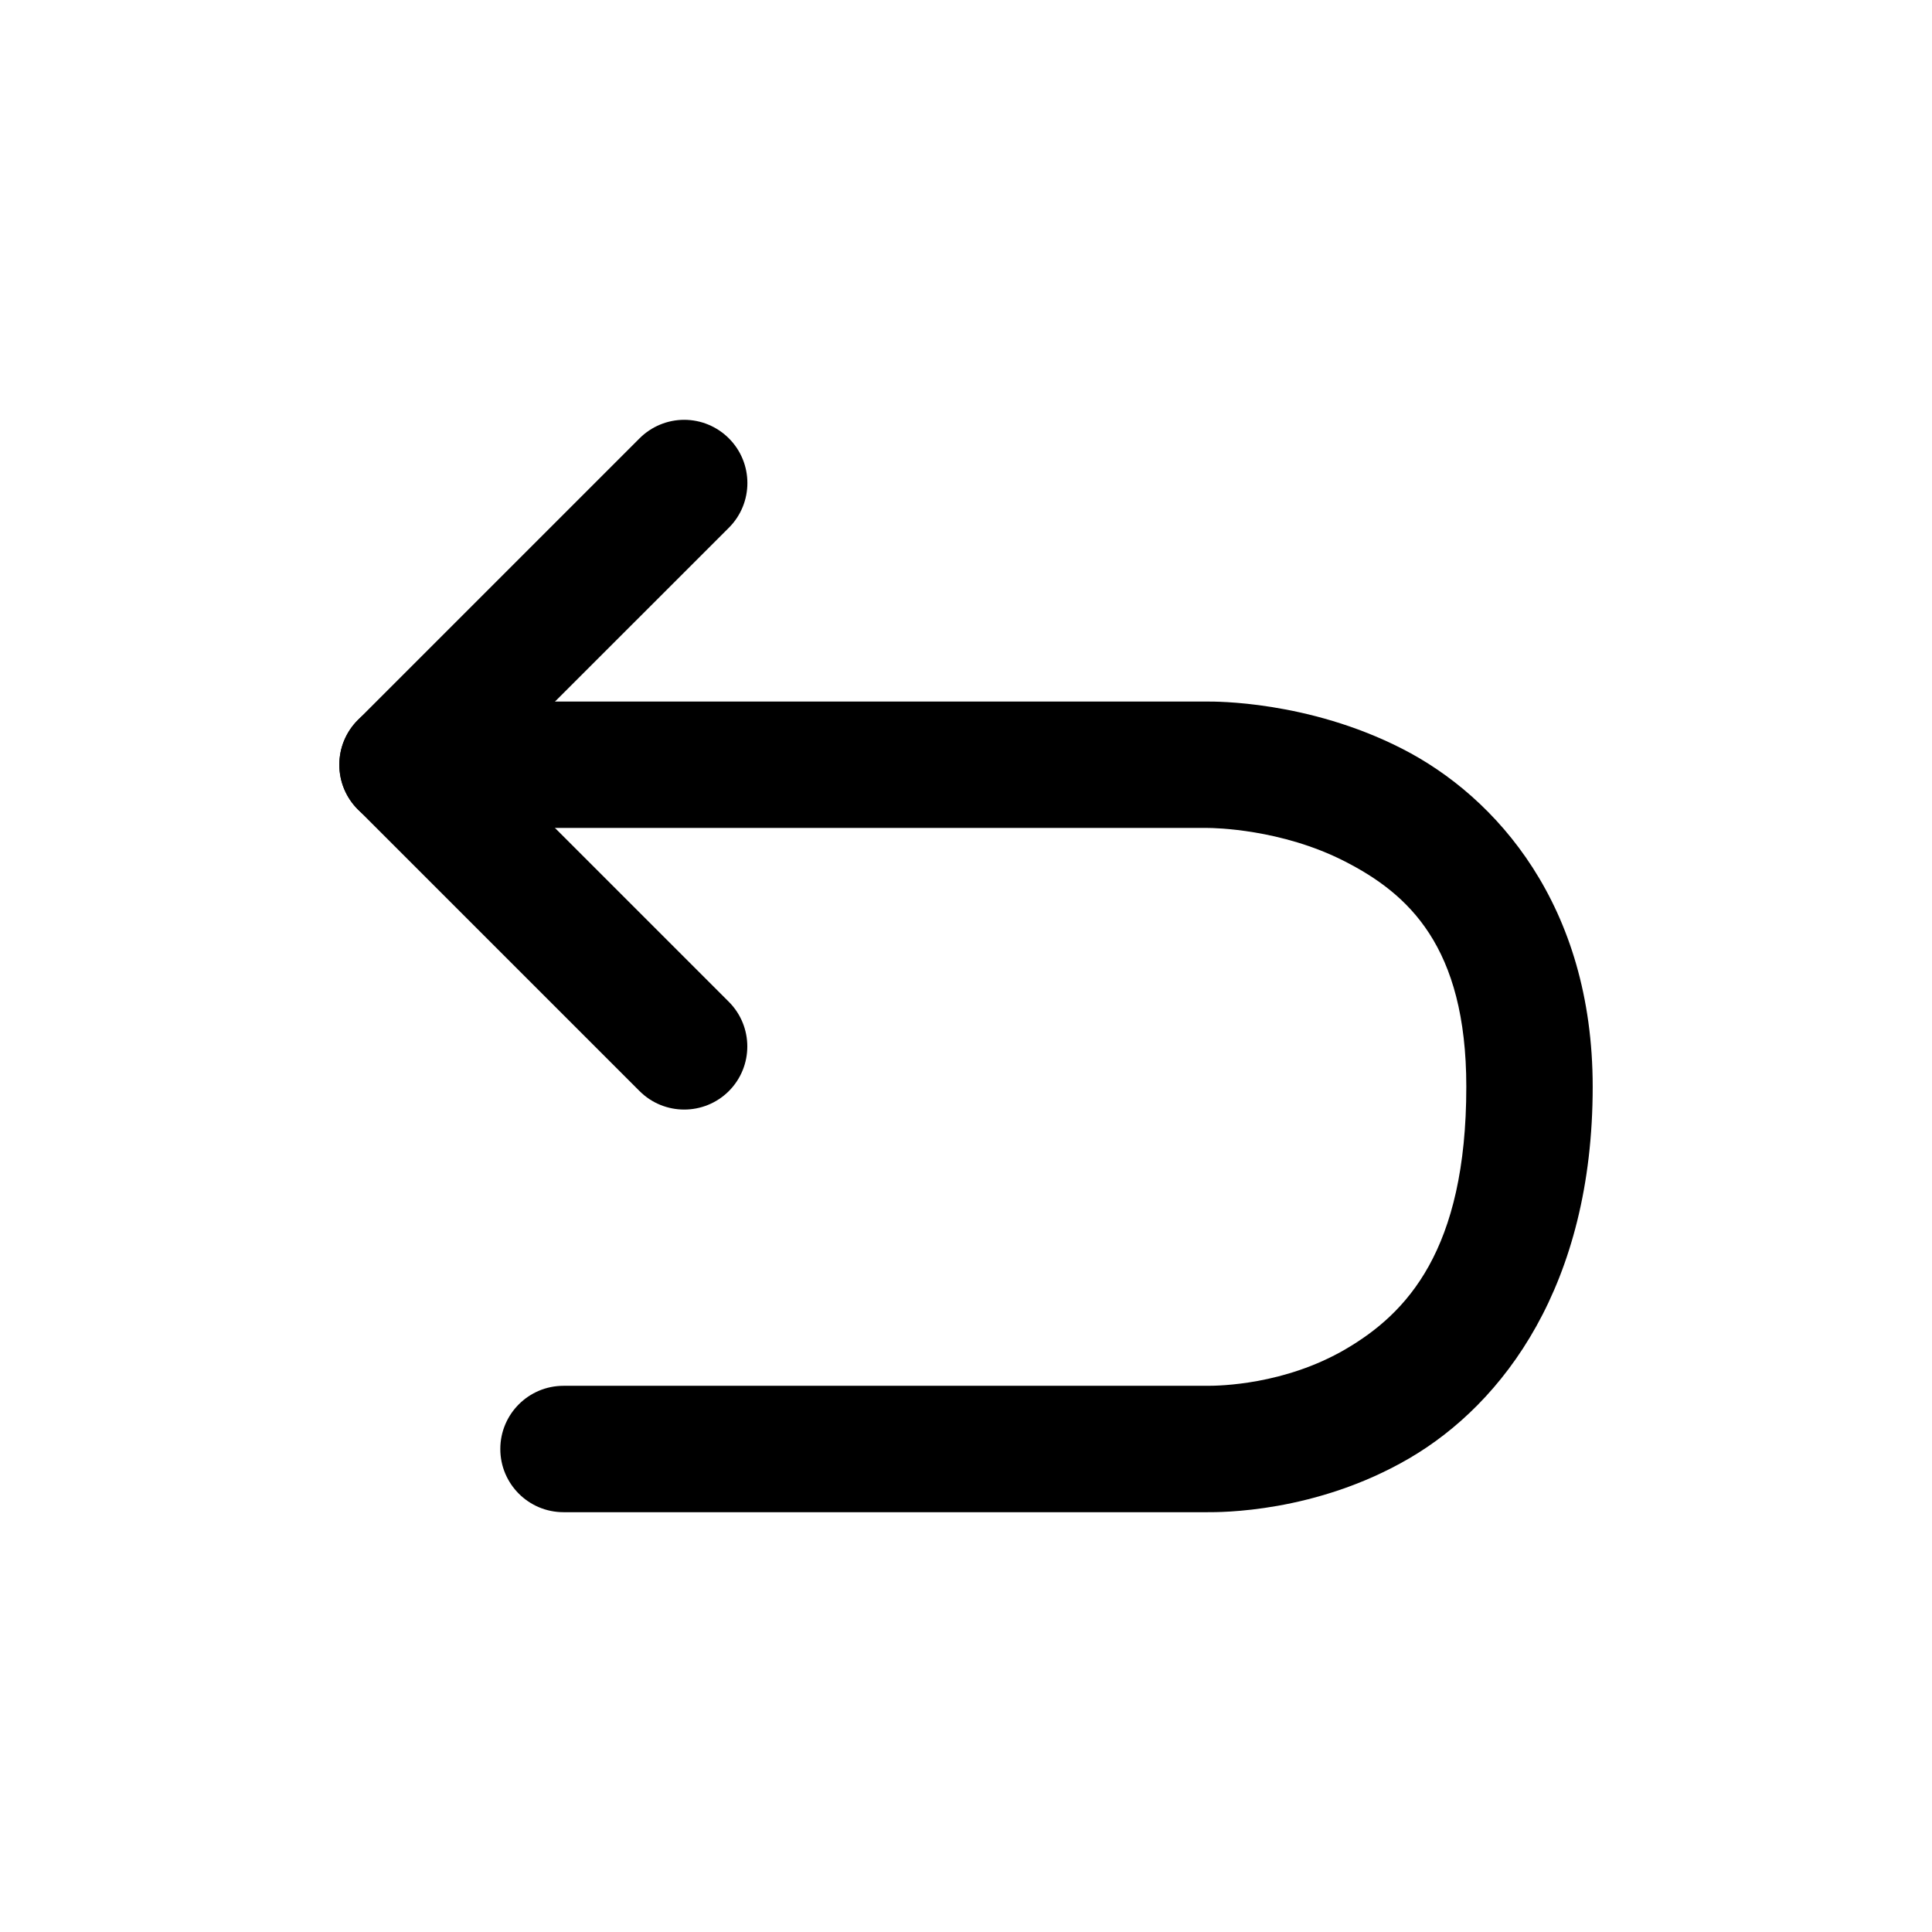
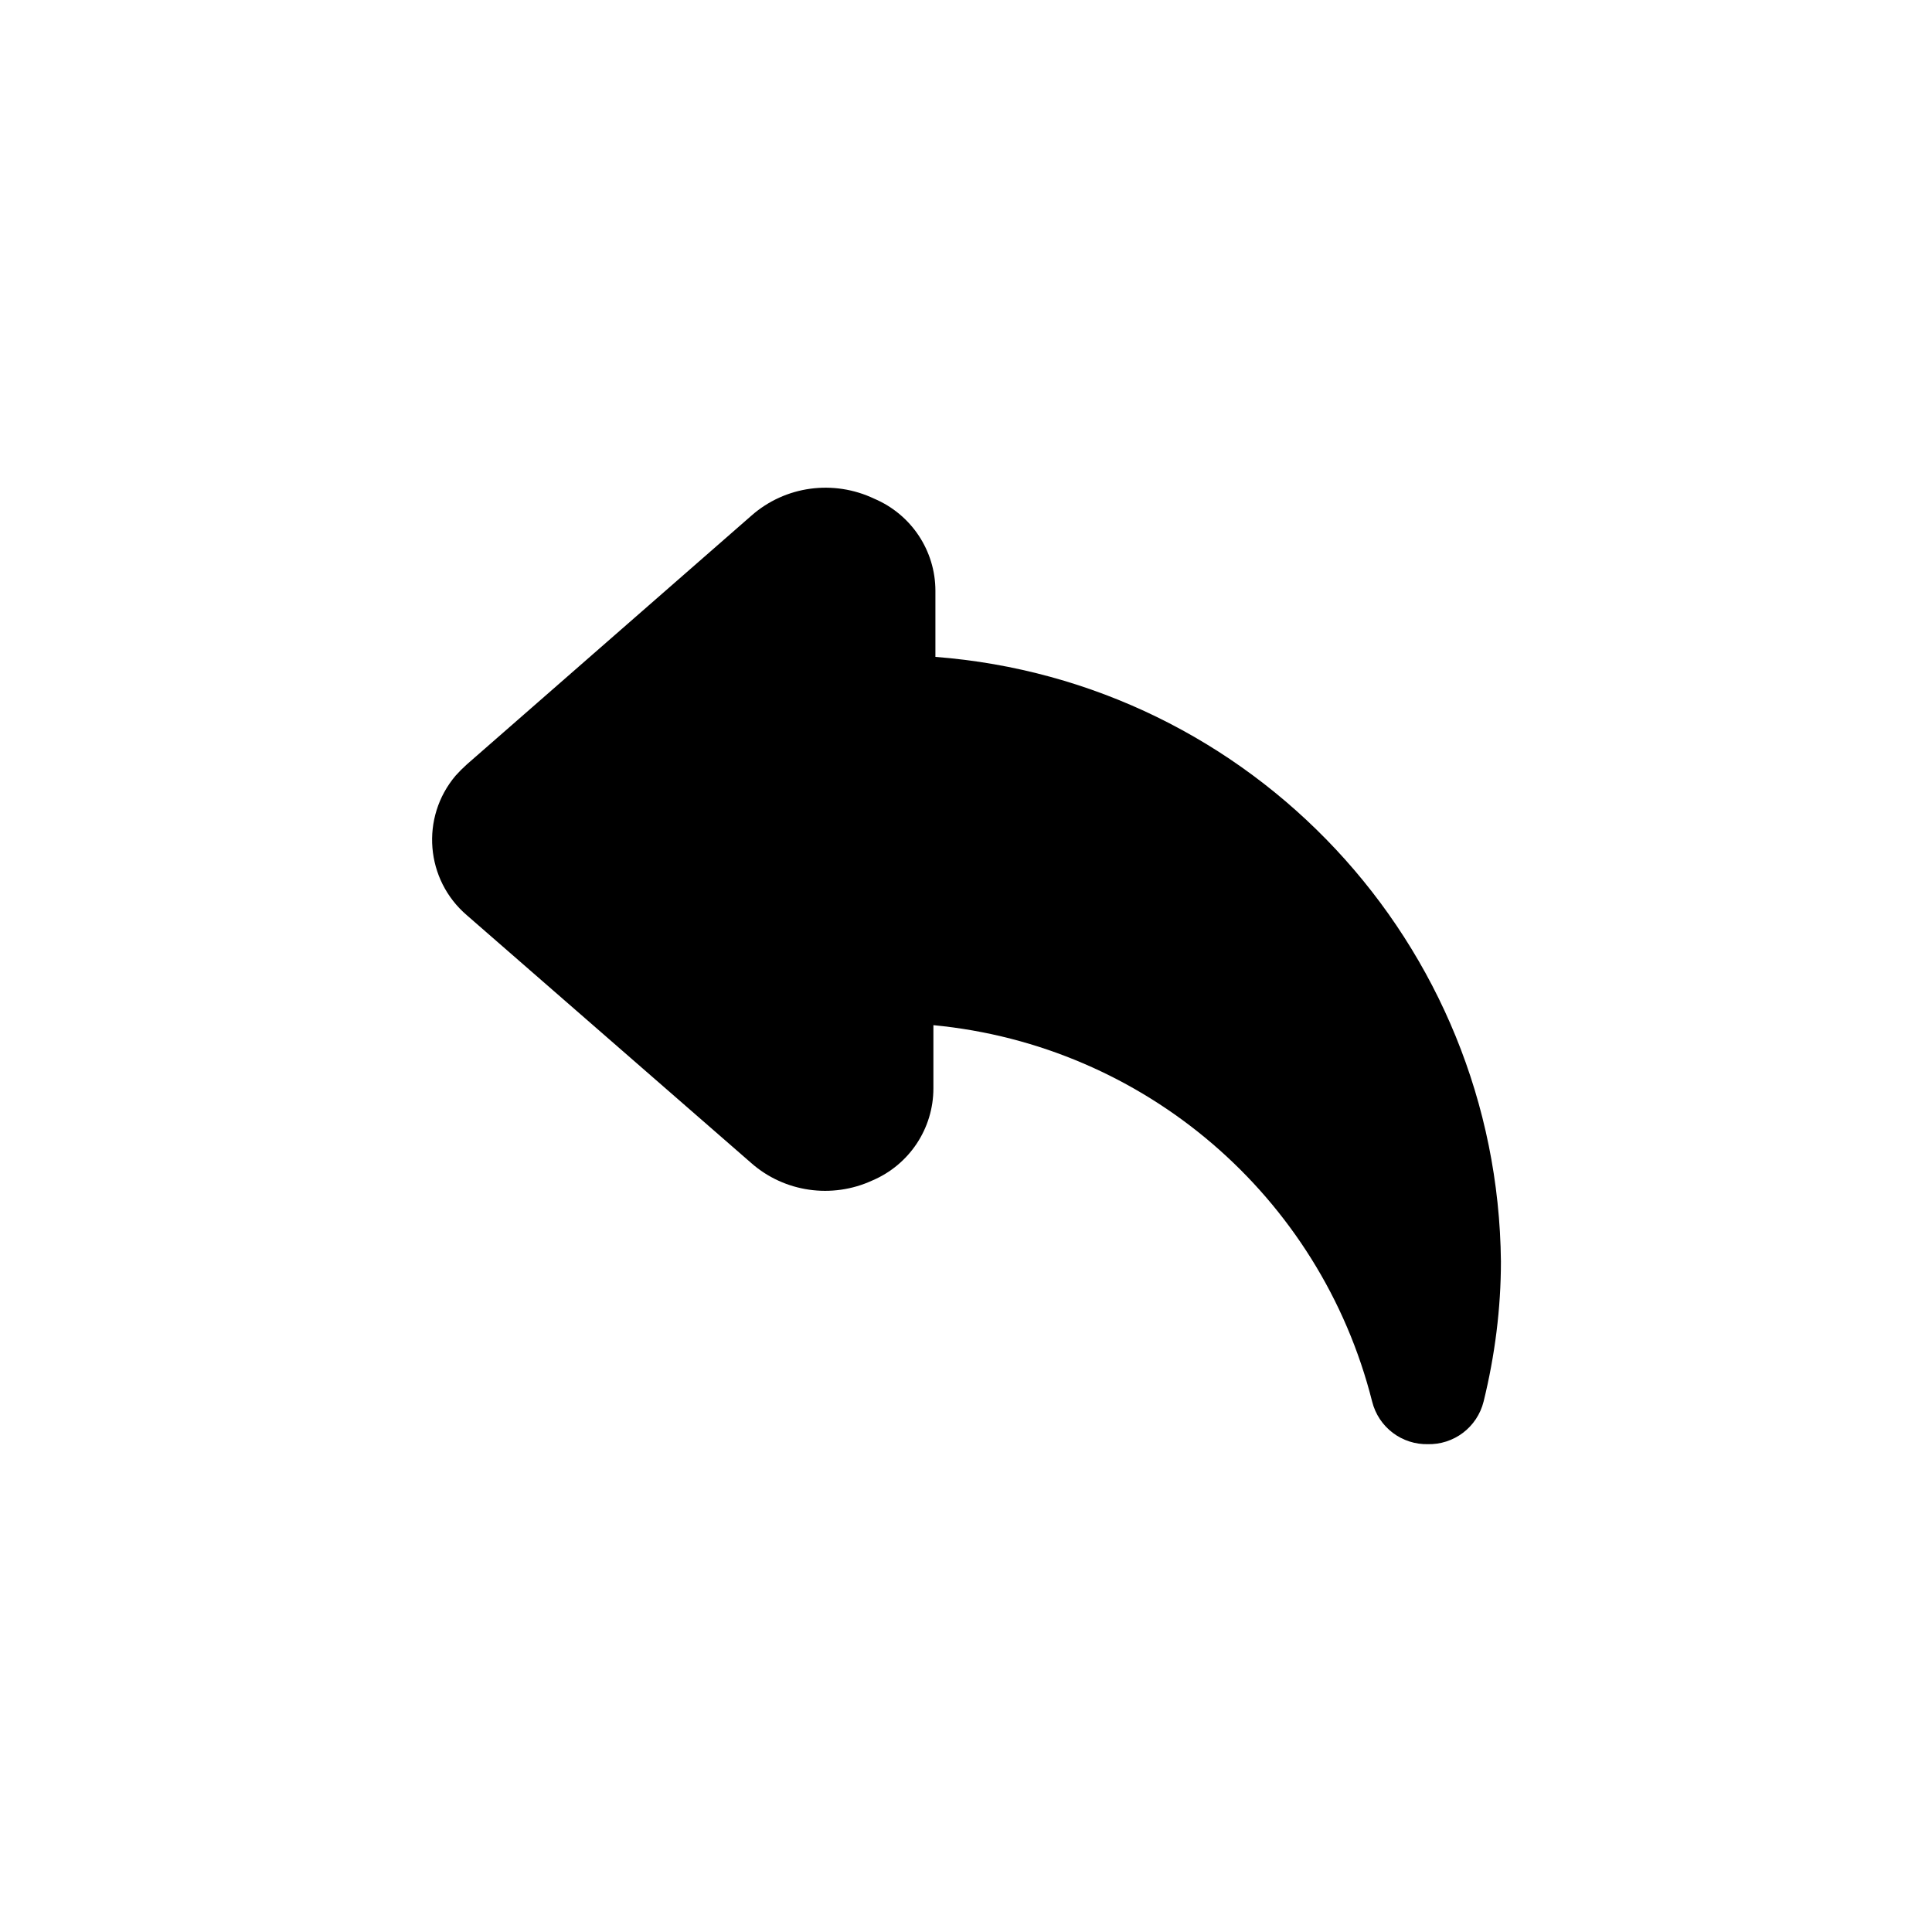
- <svg xmlns="http://www.w3.org/2000/svg" width="24px" height="24px" stroke-width="1.57" viewBox="0 0 24 24" fill="none" color="#000000" version="1.1" id="svg4105">
-   <defs id="defs4109" />
-   <path style="color:#000000;fill:#000000;stroke-linecap:round;stroke-linejoin:round;-inkscape-stroke:none" d="M 5,8.715 A 0.785,0.785 0 0 0 4.215,9.5 0.785,0.785 0 0 0 5,10.285 h 10 c 0.081,0 0.916,0.012 1.703,0.414 0.787,0.402 1.512,1.052 1.512,2.801 0,2.035 -0.742,2.817 -1.5,3.26 C 15.957,17.203 15.149,17.215 15,17.215 H 7 A 0.785,0.785 0 0 0 6.215,18 0.785,0.785 0 0 0 7,18.785 h 8 c 0.149,0 1.341,0.012 2.508,-0.67 1.167,-0.682 2.277,-2.15 2.277,-4.615 0,-2.251 -1.195,-3.601 -2.367,-4.199 C 16.246,8.702 15.081,8.715 15,8.715 Z" id="path4101" />
-   <path style="color:#000000;fill:#000000;stroke-linecap:round;stroke-linejoin:round;-inkscape-stroke:none" d="M 8.5,5.215 A 0.785,0.785 0 0 0 7.945,5.445 l -3.5,3.5 a 0.785,0.785 0 0 0 0,1.109 l 3.5,3.5 a 0.785,0.785 0 0 0 1.109,0 0.785,0.785 0 0 0 0,-1.109 L 6.109,9.5 9.055,6.555 a 0.785,0.785 0 0 0 0,-1.109 A 0.785,0.785 0 0 0 8.5,5.215 Z" id="path4103" />
+ <svg xmlns="http://www.w3.org/2000/svg" version="1.1" id="Layer_1" x="0px" y="0px" viewBox="0 0 48 48" style="enable-background:new 0 0 48 48;" xml:space="preserve">
+   <g>
+     <g>
+       <g>
+         <g>
+           <g>
+             <path d="M35.49,35.88c-0.66,0.02-1.24-0.42-1.4-1.06c-1.29-5.11-5.66-8.85-10.9-9.35v1.57c0,1-0.6,1.9-1.52,2.29       c-1,0.46-2.18,0.29-3-0.43l-7.07-6.16c-1.03-0.88-1.16-2.43-0.28-3.47c0.09-0.1,0.18-0.19,0.28-0.28l7.07-6.18       c0.84-0.74,2.04-0.9,3.05-0.42c0.92,0.39,1.52,1.29,1.52,2.29v1.64c7.87,0.61,13.97,7.13,14.05,15.02       c0,1.17-0.15,2.34-0.43,3.48c-0.16,0.64-0.74,1.08-1.4,1.06H35.49z" />
+           </g>
+         </g>
+       </g>
+     </g>
+   </g>
</svg>
